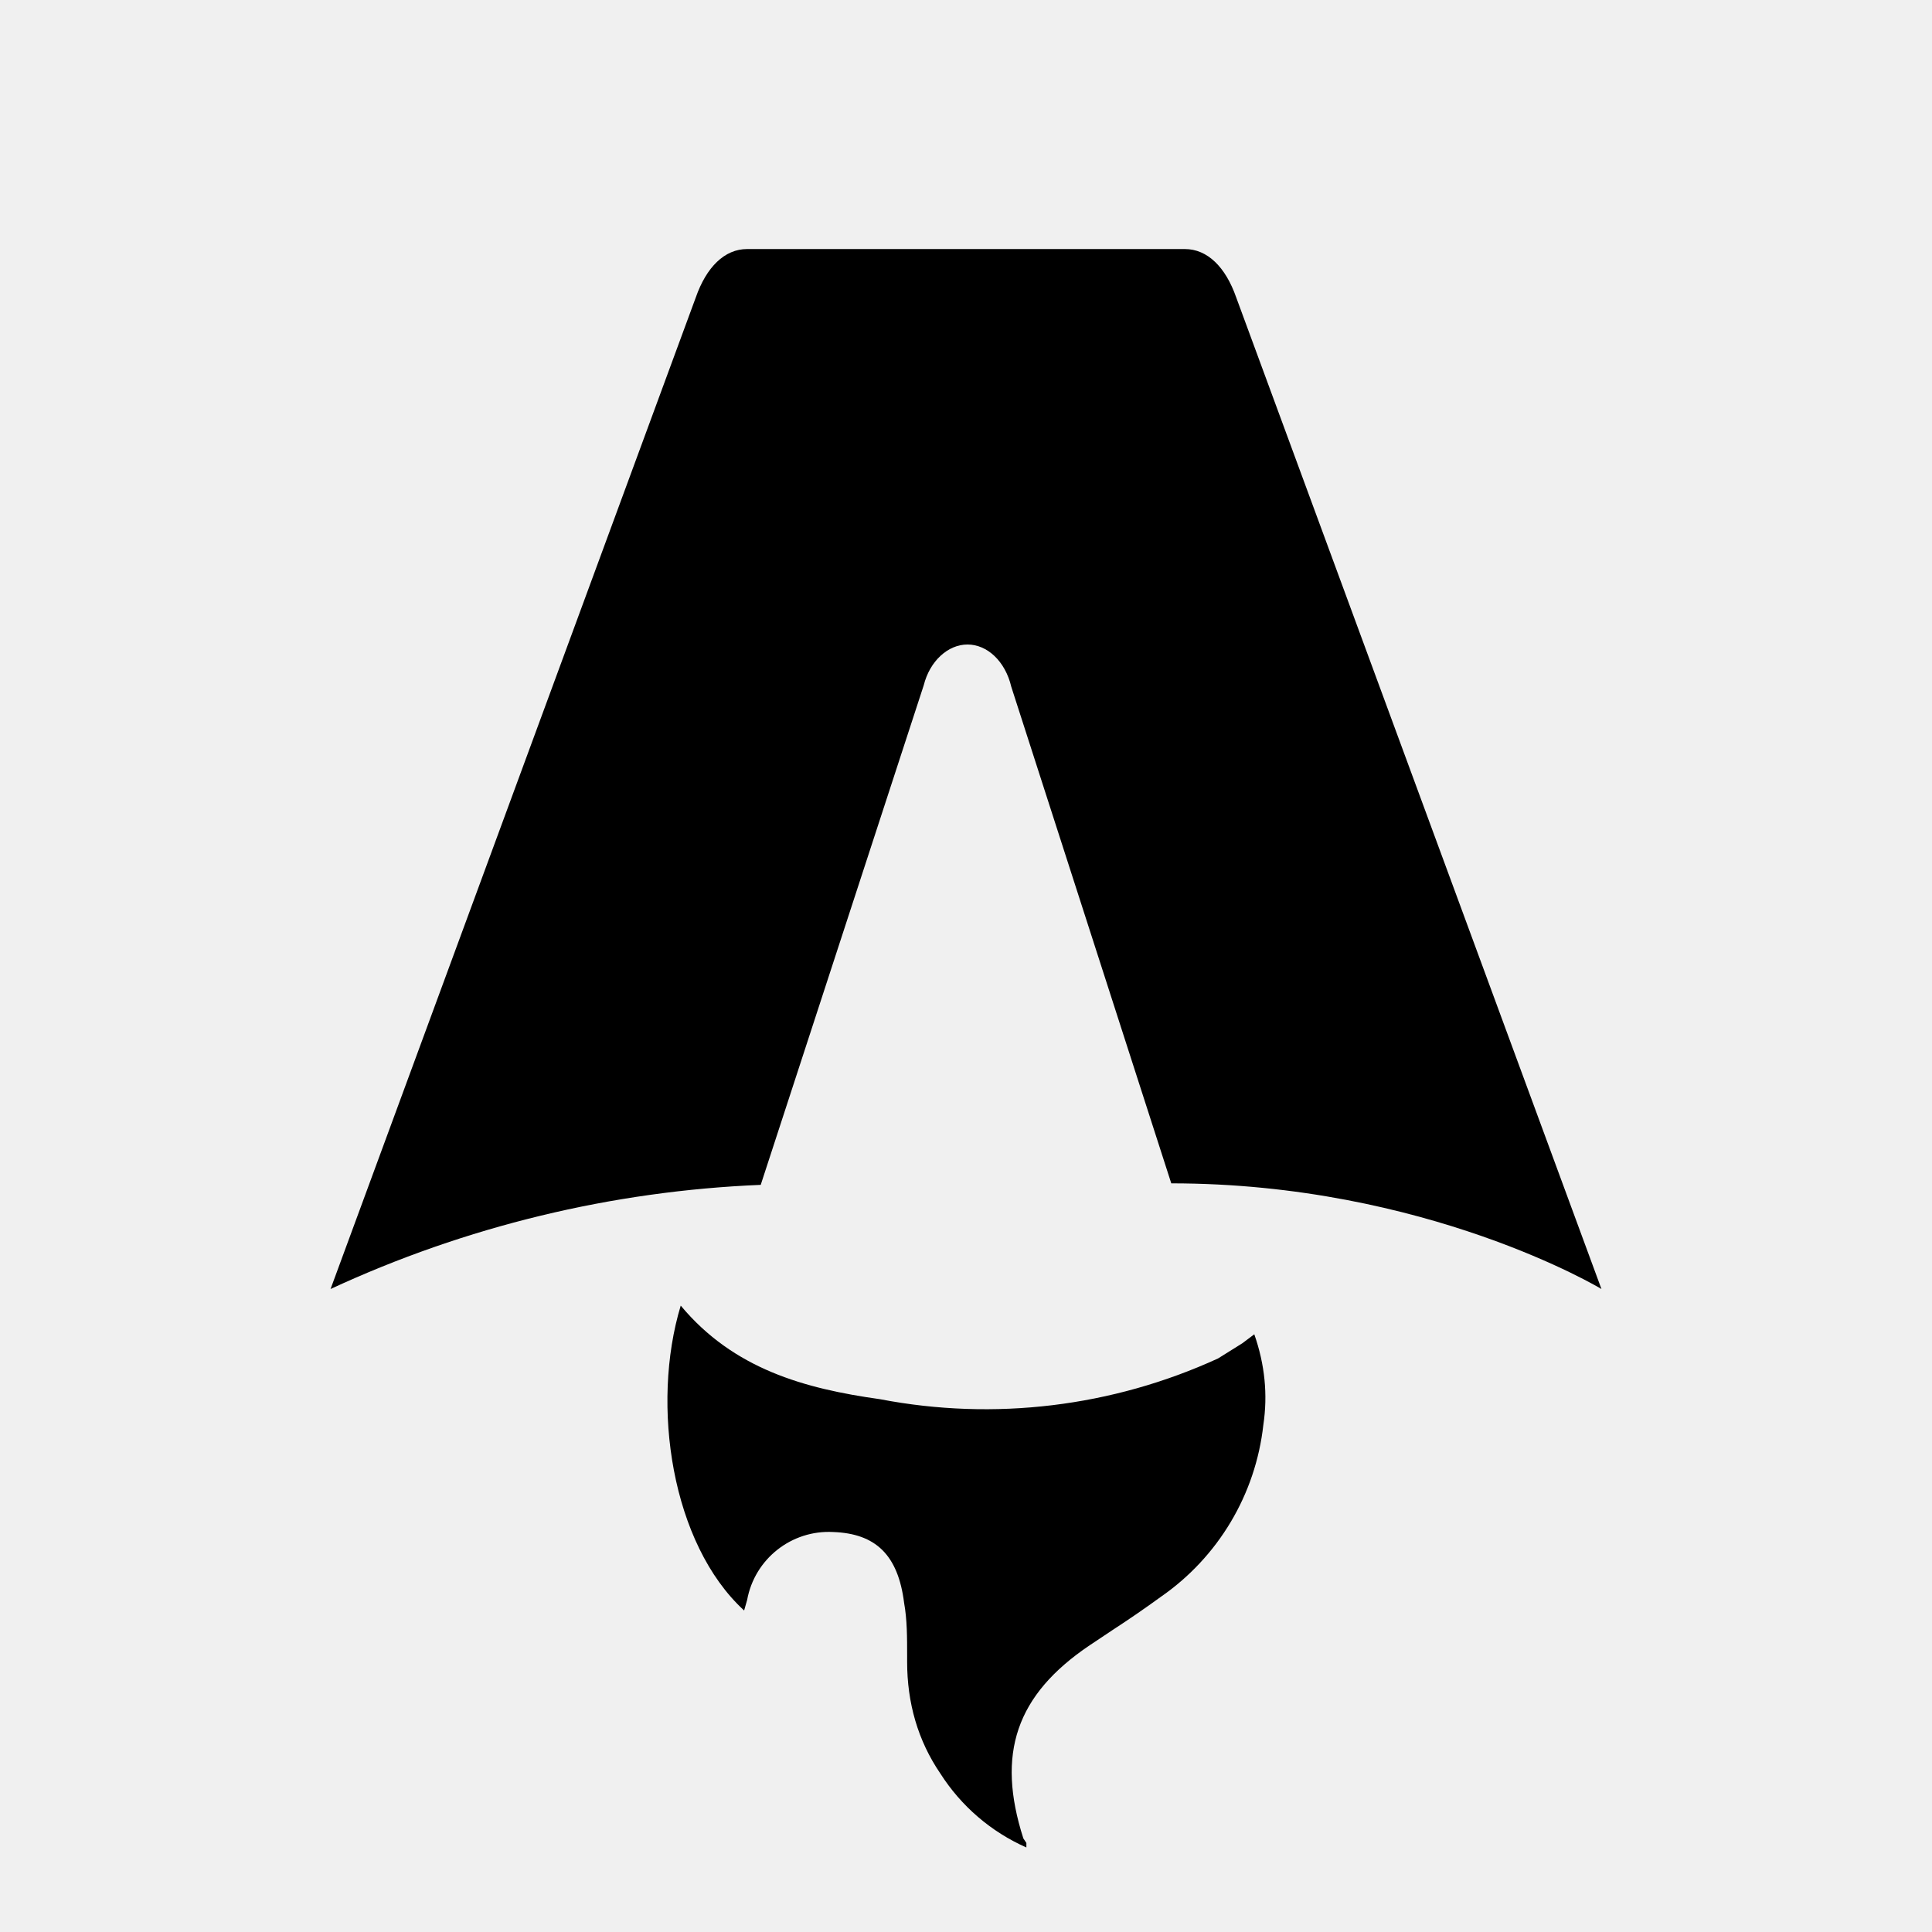
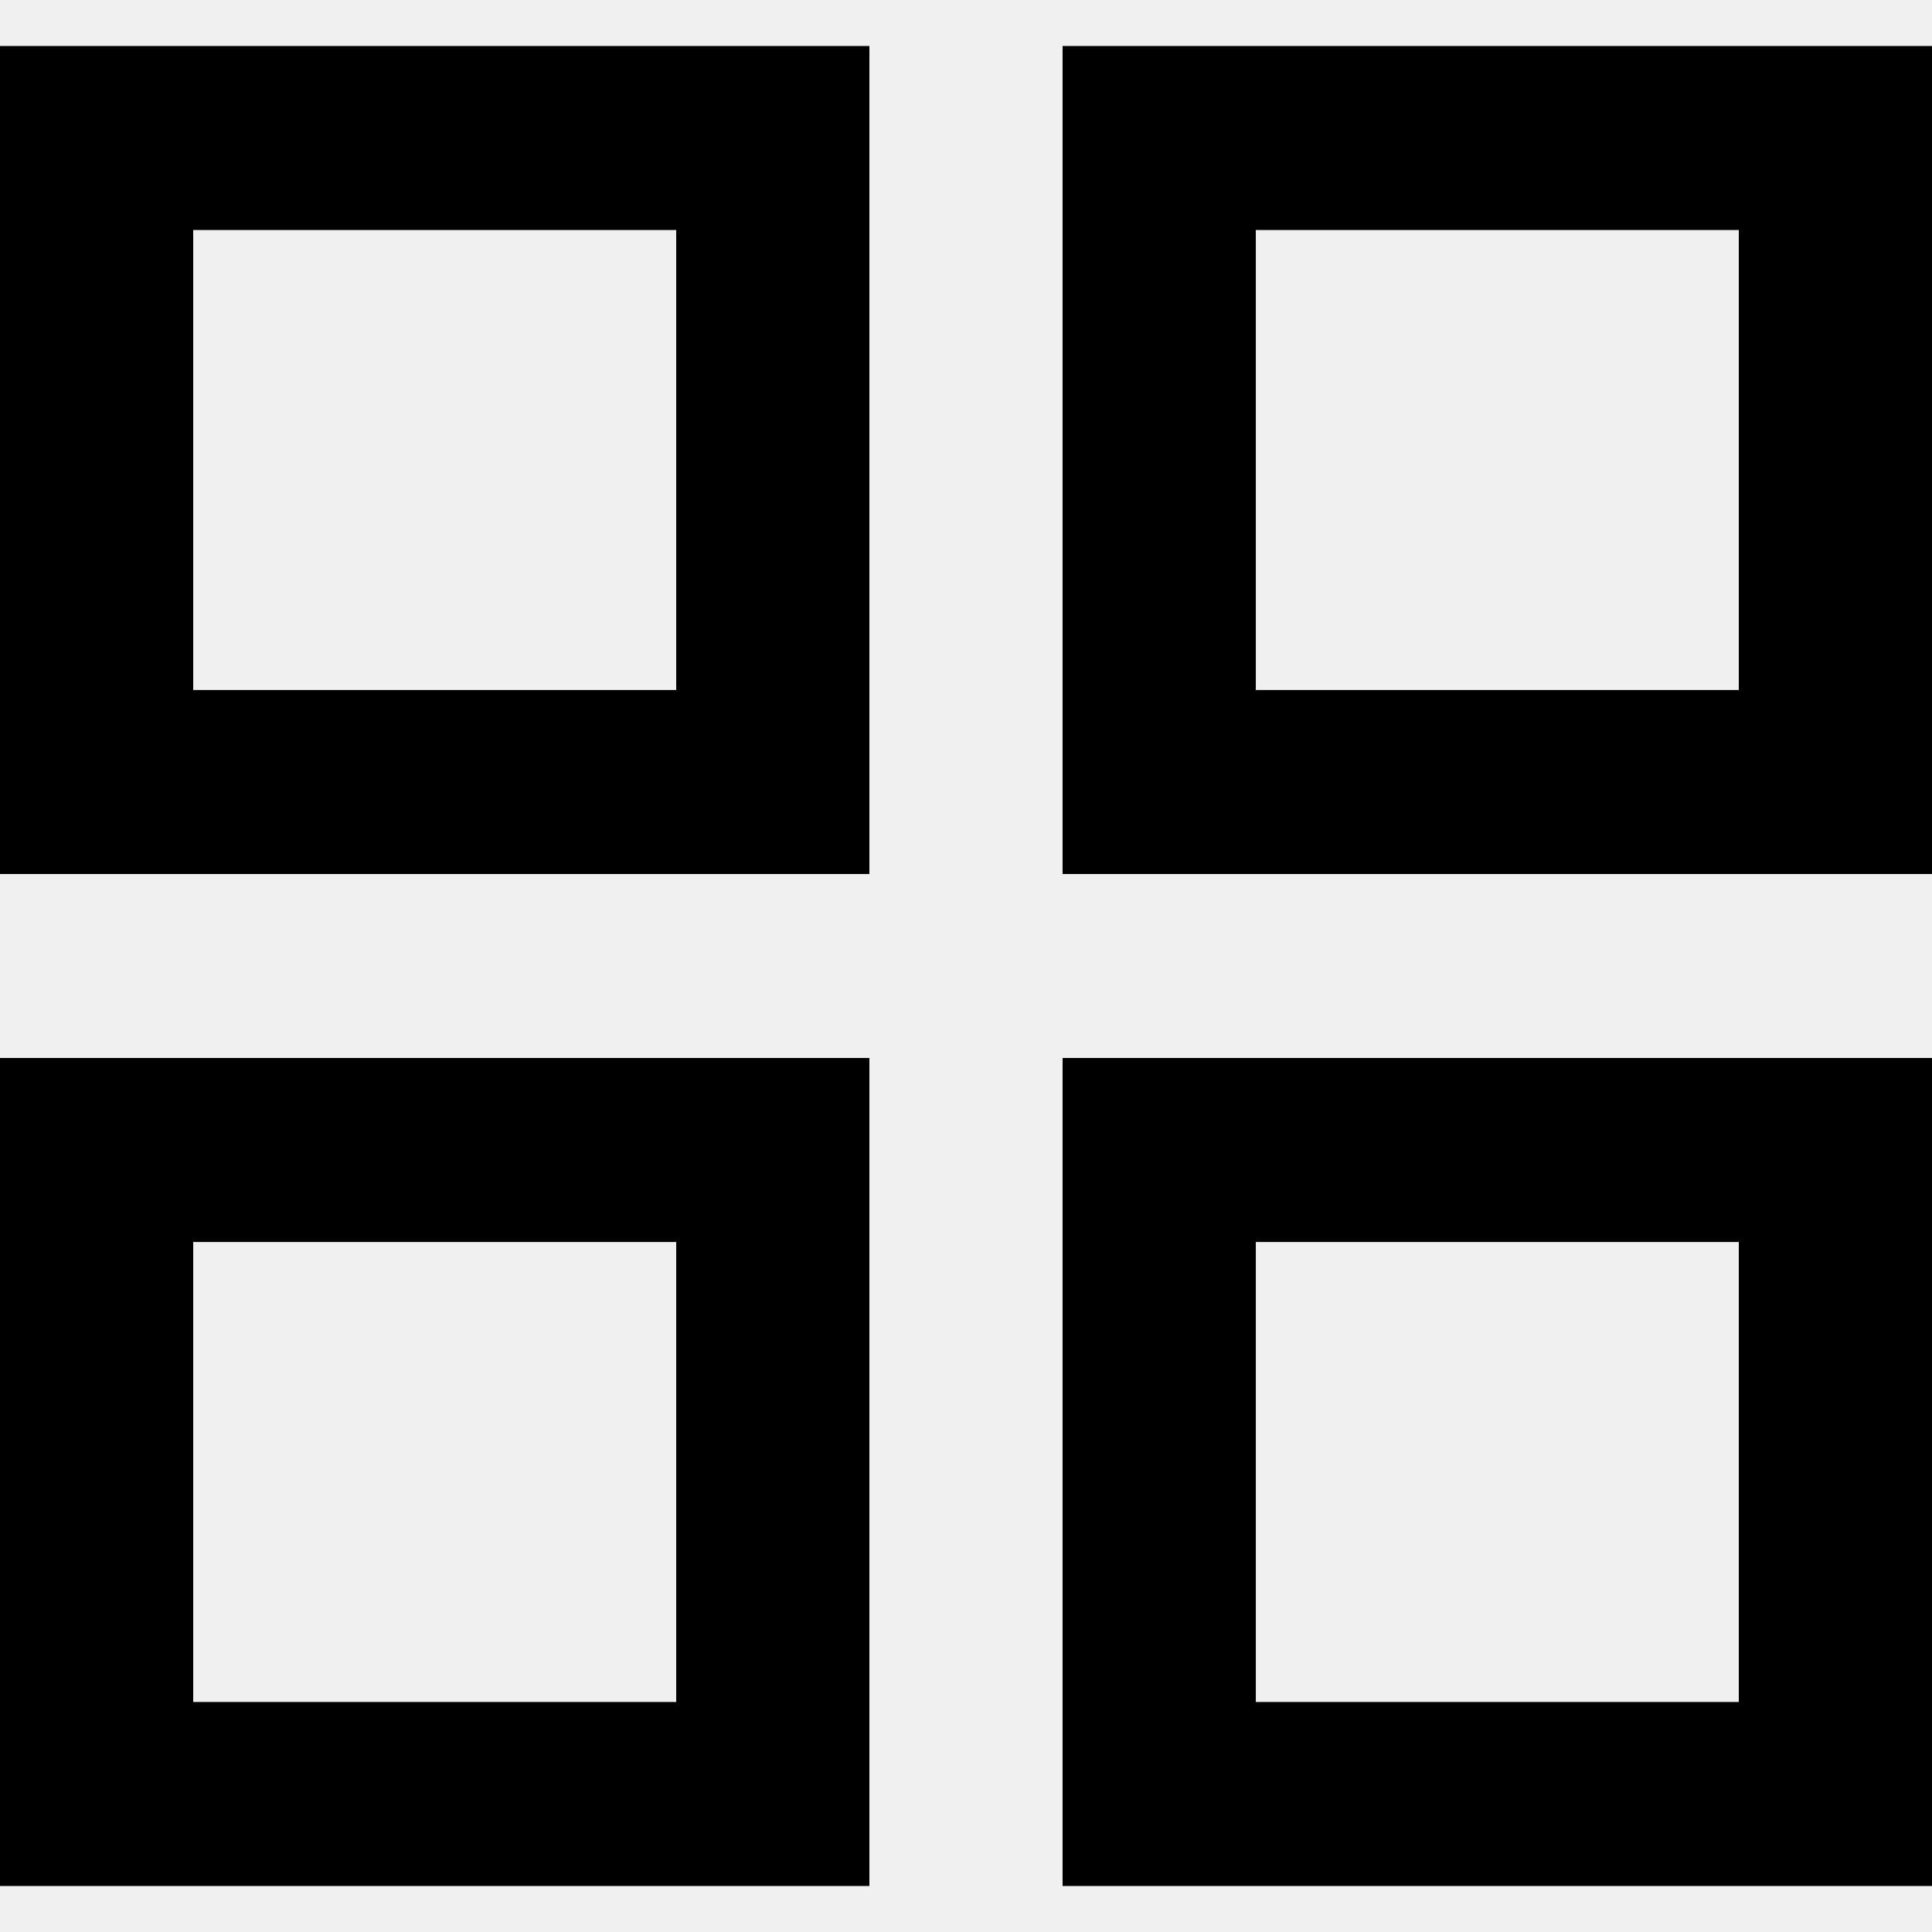
- <svg xmlns="http://www.w3.org/2000/svg" fill="none" viewBox="0 0 128 128">
-   <path d="M50.4 78.5a75.1 75.1 0 0 0-28.5 6.9l24.2-65.7c.7-2 1.9-3.2 3.4-3.2h29c1.5 0 2.7 1.2 3.4 3.2l24.2 65.7s-11.6-7-28.5-7L67 45.5c-.4-1.7-1.6-2.8-2.9-2.8-1.3 0-2.5 1.1-2.9 2.7L50.4 78.5Zm-1.1 28.2Zm-4.2-20.2c-2 6.6-.6 15.8 4.2 20.2a17.5 17.5 0 0 1 .2-.7 5.5 5.5 0 0 1 5.7-4.5c2.8.1 4.3 1.5 4.7 4.7.2 1.1.2 2.3.2 3.5v.4c0 2.7.7 5.2 2.2 7.4a13 13 0 0 0 5.7 4.9v-.3l-.2-.3c-1.8-5.6-.5-9.5 4.4-12.8l1.5-1a73 73 0 0 0 3.2-2.2 16 16 0 0 0 6.8-11.4c.3-2 .1-4-.6-6l-.8.6-1.6 1a37 37 0 0 1-22.4 2.7c-5-.7-9.7-2-13.2-6.2Z" />
-   <style>
-         path { fill: #000; }
-         @media (prefers-color-scheme: dark) {
-             path { fill: #FFF; }
-         }
-     </style>
+ <svg xmlns="http://www.w3.org/2000/svg" width="800px" height="800px" viewBox="0 -0.5 21 21" version="1.1">
+   <g id="Page-1" stroke="none" stroke-width="1" fill="none" fill-rule="evenodd">
+     <g id="Dribbble-Light-Preview" transform="translate(-59, -240)" fill="#000000">
+       <g id="icons" transform="translate(56, 160)">
+         <path d="M16.65,98 L21.9,98 L21.9,93 L16.65,93 L16.65,98 Z M14.55,100 L24,100 L24,91 L14.55,91 L14.55,100 Z M5.1,98 L10.35,98 L10.35,93 L5.1,93 L5.1,98 Z M3,100 L12.45,100 L12.45,91 L3,91 L3,100 Z M16.65,87 L21.9,87 L21.9,82 L16.65,82 L16.65,87 Z M14.55,89 L24,89 L24,80 L14.55,80 L14.55,89 Z M5.1,87 L10.35,87 L10.35,82 L5.1,82 L5.1,87 Z M3,89 L12.45,89 L12.45,80 L3,80 L3,89 Z" id="grid_system-[#1520]">
+                 </path>
+       </g>
+     </g>
+   </g>
</svg>
